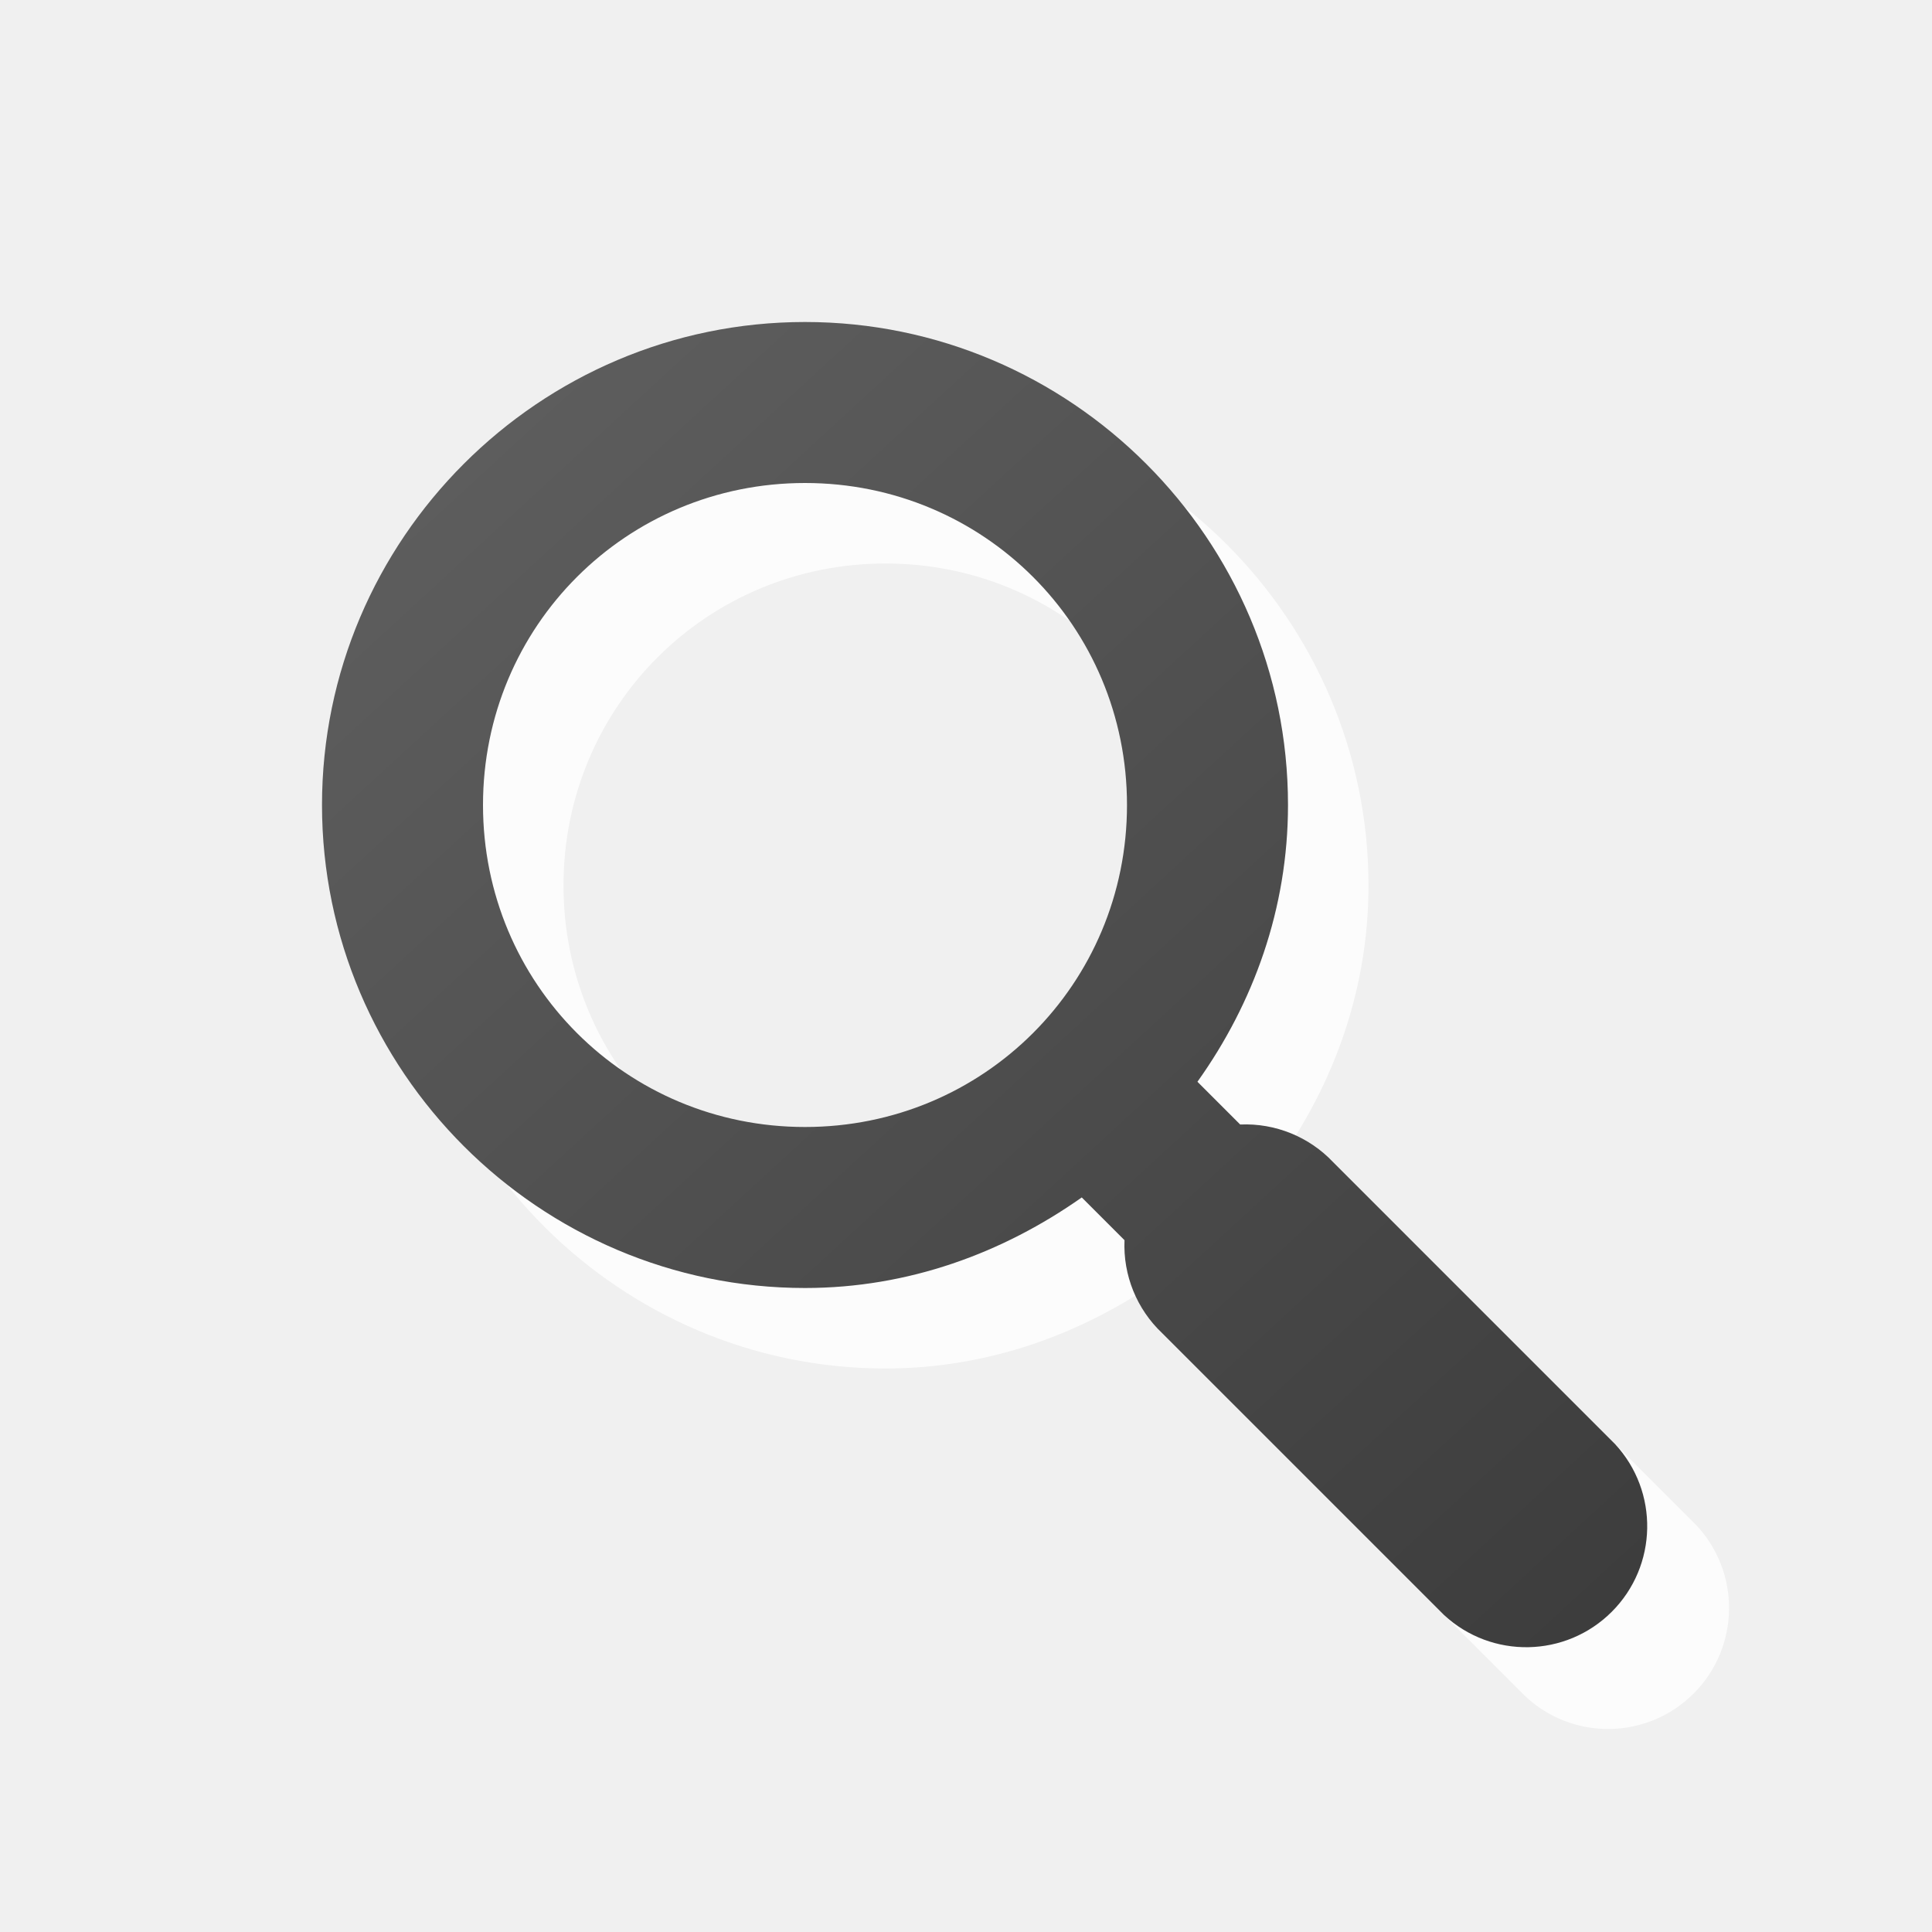
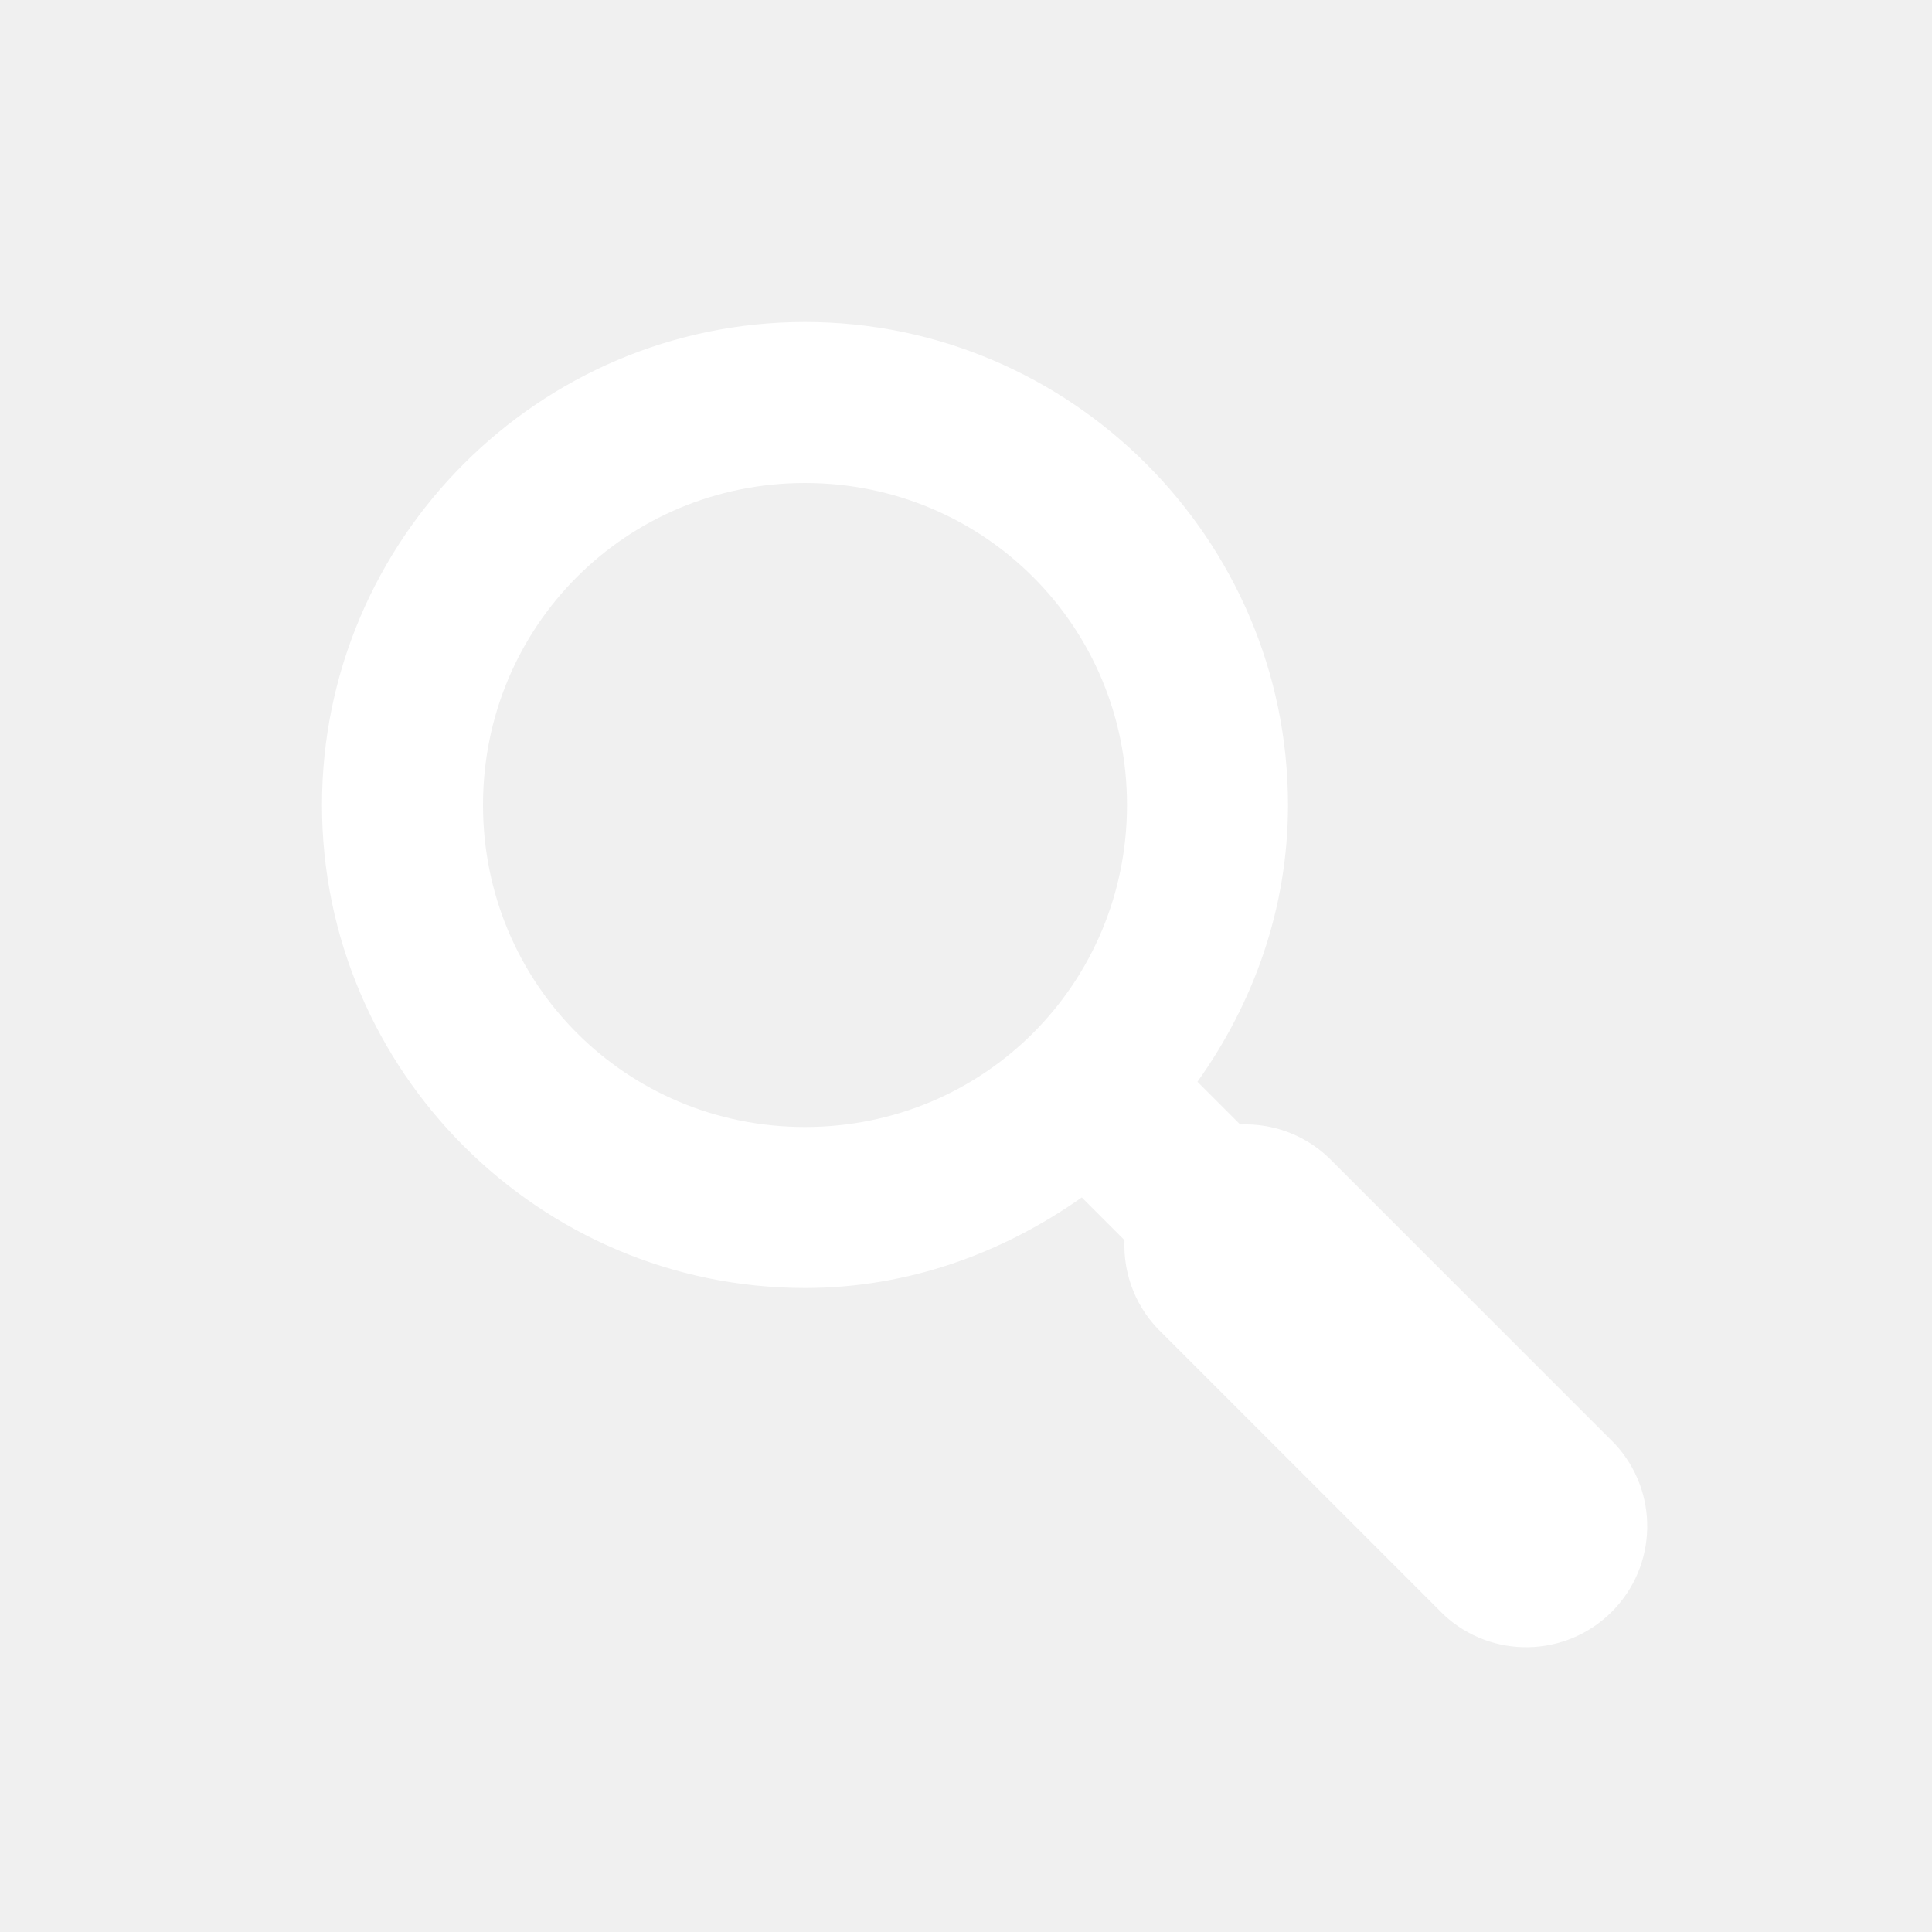
<svg xmlns="http://www.w3.org/2000/svg" xmlns:xlink="http://www.w3.org/1999/xlink" width="24" height="24" id="svg3764" version="1.1">
  <defs id="defs3766">
    <linearGradient xlink:href="#linearGradient3764" id="linearGradient3790" gradientUnits="userSpaceOnUse" x1="8.322" y1="10.987" x2="8.352" y2="-4.068" gradientTransform="matrix(-1.051511,0,0,1.050677,22.50718,7.823575)" />
    <linearGradient id="linearGradient3764">
      <stop style="stop-color:#3b3b3b;stop-opacity:1;" offset="0" id="stop3766" />
      <stop style="stop-color:#5d5d5d;stop-opacity:1;" offset="1" id="stop3768" />
    </linearGradient>
    <linearGradient y2="-4.068" x2="8.352" y1="10.987" x1="8.322" gradientTransform="matrix(-1.003715,0,0,1.002919,15.02965,3.013412)" gradientUnits="userSpaceOnUse" id="linearGradient4320" xlink:href="#linearGradient3764" />
    <linearGradient xlink:href="#linearGradient3764" id="linearGradient4349" gradientUnits="userSpaceOnUse" gradientTransform="matrix(-1.051511,0,0,1.050677,52.50718,-0.1764255)" x1="8.322" y1="10.987" x2="8.352" y2="-4.068" />
    <linearGradient xlink:href="#linearGradient3764" id="linearGradient4358" gradientUnits="userSpaceOnUse" gradientTransform="matrix(-1.051511,0,0,1.050677,22.50718,7.823575)" x1="8.322" y1="10.987" x2="8.352" y2="-4.068" />
    <linearGradient xlink:href="#linearGradient3764" id="linearGradient4372" x1="13.852" y1="15.183" x2="13.725" y2="-7.693" gradientUnits="userSpaceOnUse" gradientTransform="matrix(0.9090909,0,0,0.9090909,1.090909,0.3636363)" />
    <linearGradient xlink:href="#linearGradient3764" id="linearGradient4380" x1="15.968" y1="7.677" x2="8.091" y2="-0.199" gradientUnits="userSpaceOnUse" gradientTransform="matrix(0.8657186,0.8657187,-0.8657186,0.8657187,30.07425,-9.851499)" />
    <linearGradient xlink:href="#linearGradient4426" id="linearGradient4432" gradientUnits="userSpaceOnUse" gradientTransform="matrix(0.9545454,0,0,0.9545455,25.54545,0.1818182)" x1="13.852" y1="15.183" x2="13.725" y2="-7.693" />
    <linearGradient id="linearGradient4426">
      <stop id="stop4428" offset="0" style="stop-color:#656565;stop-opacity:1;" />
      <stop id="stop4430" offset="1" style="stop-color:#a6a6a6;stop-opacity:1;" />
    </linearGradient>
    <linearGradient gradientTransform="translate(7.147898,8.638656)" xlink:href="#linearGradient3764-7" id="linearGradient4380-8" x1="11.726" y1="12.298" x2="11.893" y2="-4.489" gradientUnits="userSpaceOnUse" />
    <linearGradient id="linearGradient3764-7">
      <stop style="stop-color:#3b3b3b;stop-opacity:1;" offset="0" id="stop3766-6" />
      <stop style="stop-color:#5d5d5d;stop-opacity:1;" offset="1" id="stop3768-0" />
    </linearGradient>
    <linearGradient gradientTransform="translate(25,5.9604645e-8)" xlink:href="#linearGradient4390" id="linearGradient4396" x1="13.626" y1="14.364" x2="13.626" y2="-6.828" gradientUnits="userSpaceOnUse" />
    <linearGradient id="linearGradient4390">
      <stop style="stop-color:#aaaaaa;stop-opacity:1;" offset="0" id="stop4392" />
      <stop style="stop-color:#e1e1e1;stop-opacity:1;" offset="1" id="stop4394" />
    </linearGradient>
    <linearGradient xlink:href="#linearGradient3764" id="linearGradient3853" x1="18.395" y1="21.271" x2="2.403" y2="3.885" gradientUnits="userSpaceOnUse" />
    <linearGradient id="linearGradient3764-2">
      <stop style="stop-color:#3b3b3b;stop-opacity:1;" offset="0" id="stop3766-8" />
      <stop style="stop-color:#5d5d5d;stop-opacity:1;" offset="1" id="stop3768-8" />
    </linearGradient>
    <linearGradient y2="3.885" x2="2.403" y1="21.271" x1="18.395" gradientUnits="userSpaceOnUse" id="linearGradient3876" xlink:href="#linearGradient3764-2" />
    <linearGradient xlink:href="#linearGradient3764-8" id="linearGradient3853-8" x1="18.395" y1="21.271" x2="2.403" y2="3.885" gradientUnits="userSpaceOnUse" gradientTransform="translate(1,-7)" />
    <linearGradient id="linearGradient3764-8">
      <stop style="stop-color:#3b3b3b;stop-opacity:1;" offset="0" id="stop3766-4" />
      <stop style="stop-color:#5d5d5d;stop-opacity:1;" offset="1" id="stop3768-9" />
    </linearGradient>
    <linearGradient y2="3.885" x2="2.403" y1="21.271" x1="18.395" gradientUnits="userSpaceOnUse" id="linearGradient3876-4" xlink:href="#linearGradient3764-8" />
    <linearGradient xlink:href="#linearGradient3764-76" id="linearGradient3853-1" x1="18.395" y1="21.271" x2="2.403" y2="3.885" gradientUnits="userSpaceOnUse" gradientTransform="translate(1,-7)" />
    <linearGradient id="linearGradient3764-76">
      <stop style="stop-color:#3b3b3b;stop-opacity:1;" offset="0" id="stop3766-2" />
      <stop style="stop-color:#5d5d5d;stop-opacity:1;" offset="1" id="stop3768-5" />
    </linearGradient>
    <linearGradient y2="3.885" x2="2.403" y1="21.271" x1="18.395" gradientUnits="userSpaceOnUse" id="linearGradient3876-2" xlink:href="#linearGradient3764-76" />
    <linearGradient xlink:href="#linearGradient3764" id="linearGradient3948" gradientUnits="userSpaceOnUse" x1="18.395" y1="21.271" x2="2.403" y2="3.885" />
    <linearGradient xlink:href="#linearGradient3764-8" id="linearGradient3950" gradientUnits="userSpaceOnUse" x1="18.395" y1="21.271" x2="2.403" y2="3.885" gradientTransform="translate(0.5,-7.5)" />
    <linearGradient xlink:href="#linearGradient3764-76" id="linearGradient3954" gradientUnits="userSpaceOnUse" x1="18.395" y1="21.271" x2="2.403" y2="3.885" gradientTransform="translate(0.5,-7.5)" />
    <linearGradient xlink:href="#linearGradient3764" id="linearGradient3965" gradientUnits="userSpaceOnUse" x1="18.395" y1="21.271" x2="2.403" y2="3.885" />
    <linearGradient xlink:href="#linearGradient3764-8" id="linearGradient3967" gradientUnits="userSpaceOnUse" gradientTransform="translate(1,-7)" x1="18.395" y1="21.271" x2="2.403" y2="3.885" />
    <linearGradient xlink:href="#linearGradient3764-76" id="linearGradient3969" gradientUnits="userSpaceOnUse" gradientTransform="translate(1,-7)" x1="18.395" y1="21.271" x2="2.403" y2="3.885" />
-     <linearGradient xlink:href="#linearGradient3764" id="linearGradient3975" gradientUnits="userSpaceOnUse" x1="18.395" y1="21.271" x2="2.403" y2="3.885" gradientTransform="matrix(0.9038433,0,0,0.9038433,4.310345,1.497416)" />
    <linearGradient xlink:href="#linearGradient3764-8" id="linearGradient3981" gradientUnits="userSpaceOnUse" gradientTransform="translate(1,-7)" x1="18.395" y1="21.271" x2="2.403" y2="3.885" />
    <linearGradient xlink:href="#linearGradient3764-76" id="linearGradient3987" gradientUnits="userSpaceOnUse" gradientTransform="translate(1,-7)" x1="18.395" y1="21.271" x2="2.403" y2="3.885" />
  </defs>
  <g id="layer1" transform="translate(0,8)">
-     <g id="g3990" transform="translate(1,1)" style="color:#000000;fill:#ffffff;fill-opacity:0.795;fill-rule:nonzero;stroke:none;stroke-width:1;marker:none;visibility:visible;display:inline;overflow:visible;enable-background:accumulate">
-       <path id="path3992" transform="translate(1.6275508e-8,-8)" d="m 10,4 c -3.302,0 -6,2.698 -6,6 0,3.302 2.698,6 6,6 1.285,0 2.456,-0.434 3.438,-1.125 l 0.531,0.531 a 1.5,1.5 0 0 0 0.469,1.156 l 3.5,3.5 a 1.503,1.503 0 0 0 2.125,-2.125 l -3.5,-3.5 A 1.5,1.5 0 0 0 15.406,13.969 L 14.875,13.438 C 15.572,12.461 16,11.285 16,10 16,6.698 13.302,4 10,4 z m 0,2 c 2.221,0 4,1.779 4,4 0,2.221 -1.779,4 -4,4 C 7.779,14 6,12.221 6,10 6,7.779 7.779,6 10,6 z" style="font-size:medium;font-style:normal;font-variant:normal;font-weight:normal;font-stretch:normal;text-indent:0;text-align:start;text-decoration:none;line-height:normal;letter-spacing:normal;word-spacing:normal;text-transform:none;direction:ltr;block-progression:tb;writing-mode:lr-tb;text-anchor:start;baseline-shift:baseline;color:#000000;fill:#ffffff;fill-opacity:0.795;stroke:none;stroke-width:1;marker:none;visibility:visible;display:inline;overflow:visible;enable-background:accumulate;font-family:Sans;-inkscape-font-specification:Sans;fill-rule:nonzero" />
-     </g>
-     <g id="g3960">
-       <path style="font-size:medium;font-style:normal;font-variant:normal;font-weight:normal;font-stretch:normal;text-indent:0;text-align:start;text-decoration:none;line-height:normal;letter-spacing:normal;word-spacing:normal;text-transform:none;direction:ltr;block-progression:tb;writing-mode:lr-tb;text-anchor:start;baseline-shift:baseline;color:#000000;fill:url(#linearGradient3975);fill-opacity:1;stroke:none;stroke-width:2.213;marker:none;visibility:visible;display:inline;overflow:visible;enable-background:accumulate;font-family:Sans;-inkscape-font-specification:Sans" d="M 10 4 C 6.698 4 4 6.698 4 10 C 4 13.302 6.698 16 10 16 C 11.285 16 12.456 15.566 13.438 14.875 L 13.969 15.406 A 1.5 1.5 0 0 0 14.438 16.562 L 17.938 20.062 A 1.503 1.503 0 0 0 20.062 17.938 L 16.562 14.438 A 1.5 1.5 0 0 0 15.406 13.969 L 14.875 13.438 C 15.572 12.461 16 11.285 16 10 C 16 6.698 13.302 4 10 4 z M 10 6 C 12.221 6 14 7.779 14 10 C 14 12.221 12.221 14 10 14 C 7.779 14 6 12.221 6 10 C 6 7.779 7.779 6 10 6 z " transform="translate(1.6275508e-8,-8)" id="path3077" />
+     <g id="g3960" style="fill:#ffffff">
+       <path style="font-size:medium;font-style:normal;font-variant:normal;font-weight:normal;font-stretch:normal;text-indent:0;text-align:start;text-decoration:none;line-height:normal;letter-spacing:normal;word-spacing:normal;text-transform:none;direction:ltr;block-progression:tb;writing-mode:lr-tb;text-anchor:start;baseline-shift:baseline;color:#000000;fill:#ffffff;fill-opacity:1;stroke:none;stroke-width:2.213;marker:none;visibility:visible;display:inline;overflow:visible;enable-background:accumulate;font-family:Sans;-inkscape-font-specification:Sans" d="M 10 4 C 6.698 4 4 6.698 4 10 C 4 13.302 6.698 16 10 16 C 11.285 16 12.456 15.566 13.438 14.875 L 13.969 15.406 A 1.5 1.5 0 0 0 14.438 16.562 L 17.938 20.062 A 1.503 1.503 0 0 0 20.062 17.938 L 16.562 14.438 A 1.5 1.5 0 0 0 15.406 13.969 L 14.875 13.438 C 15.572 12.461 16 11.285 16 10 C 16 6.698 13.302 4 10 4 z M 10 6 C 12.221 6 14 7.779 14 10 C 14 12.221 12.221 14 10 14 C 7.779 14 6 12.221 6 10 C 6 7.779 7.779 6 10 6 z " transform="translate(1.6275508e-8,-8)" id="path3077" />
    </g>
  </g>
</svg>
